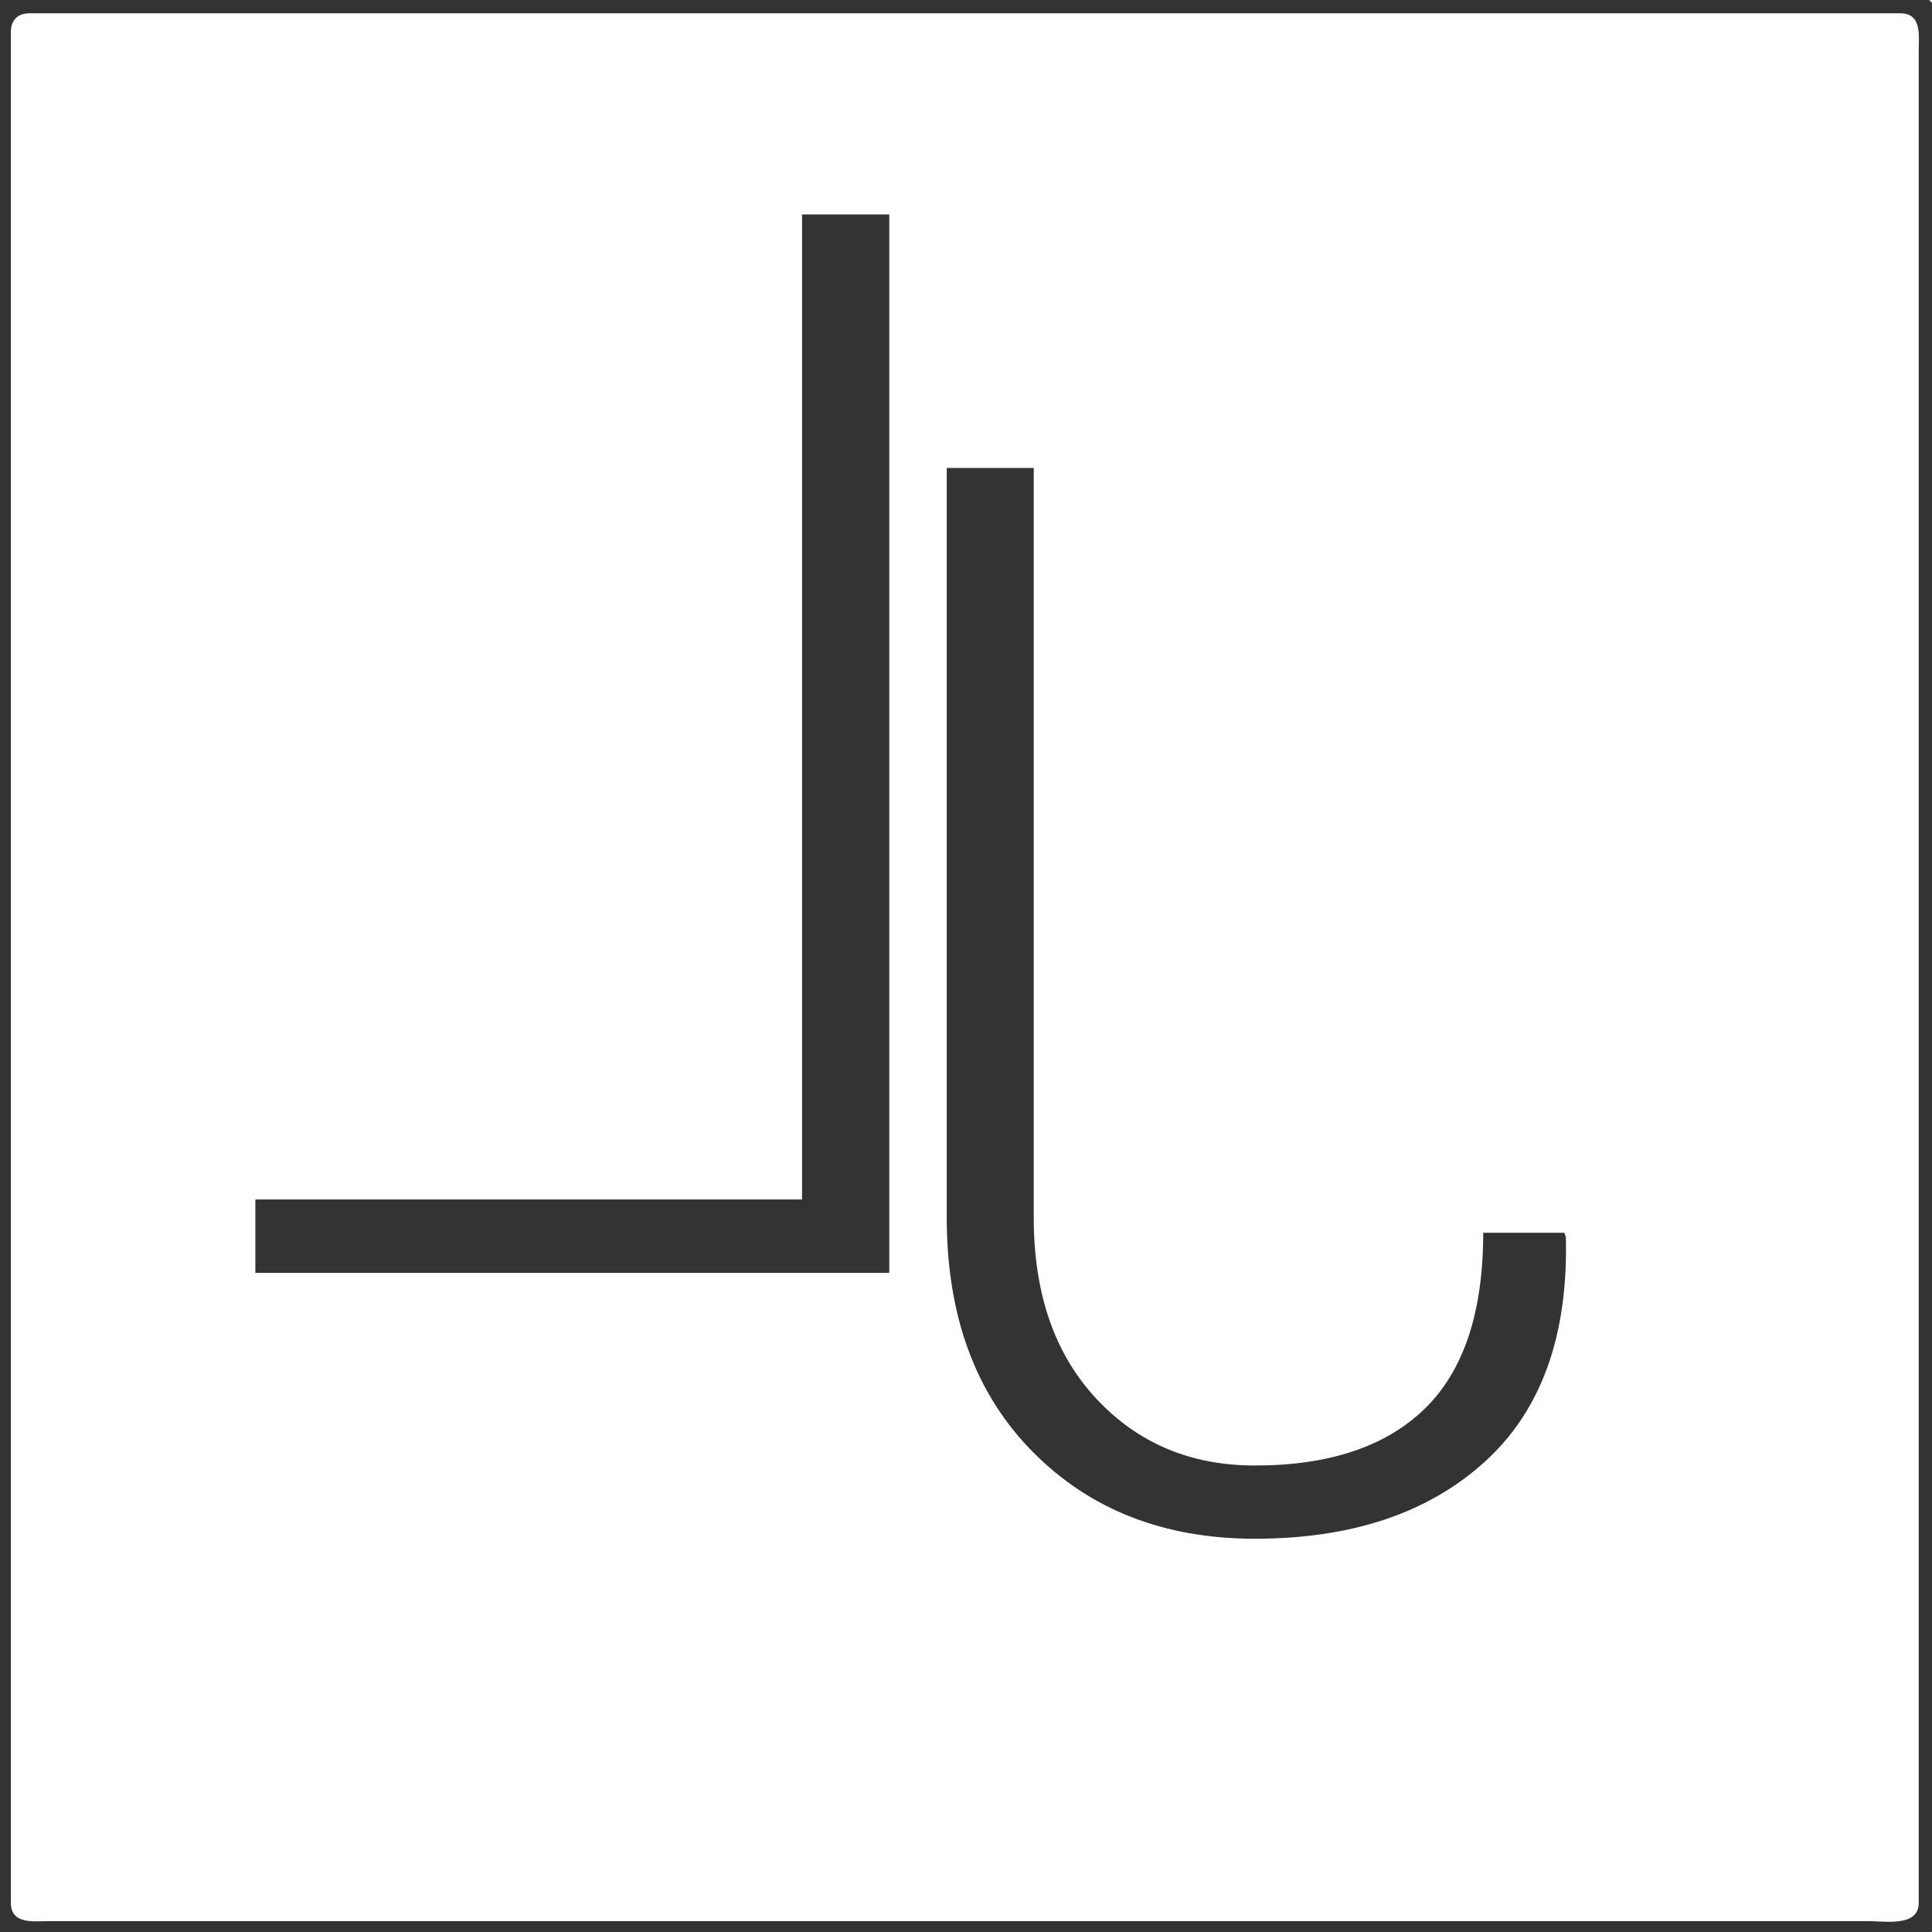
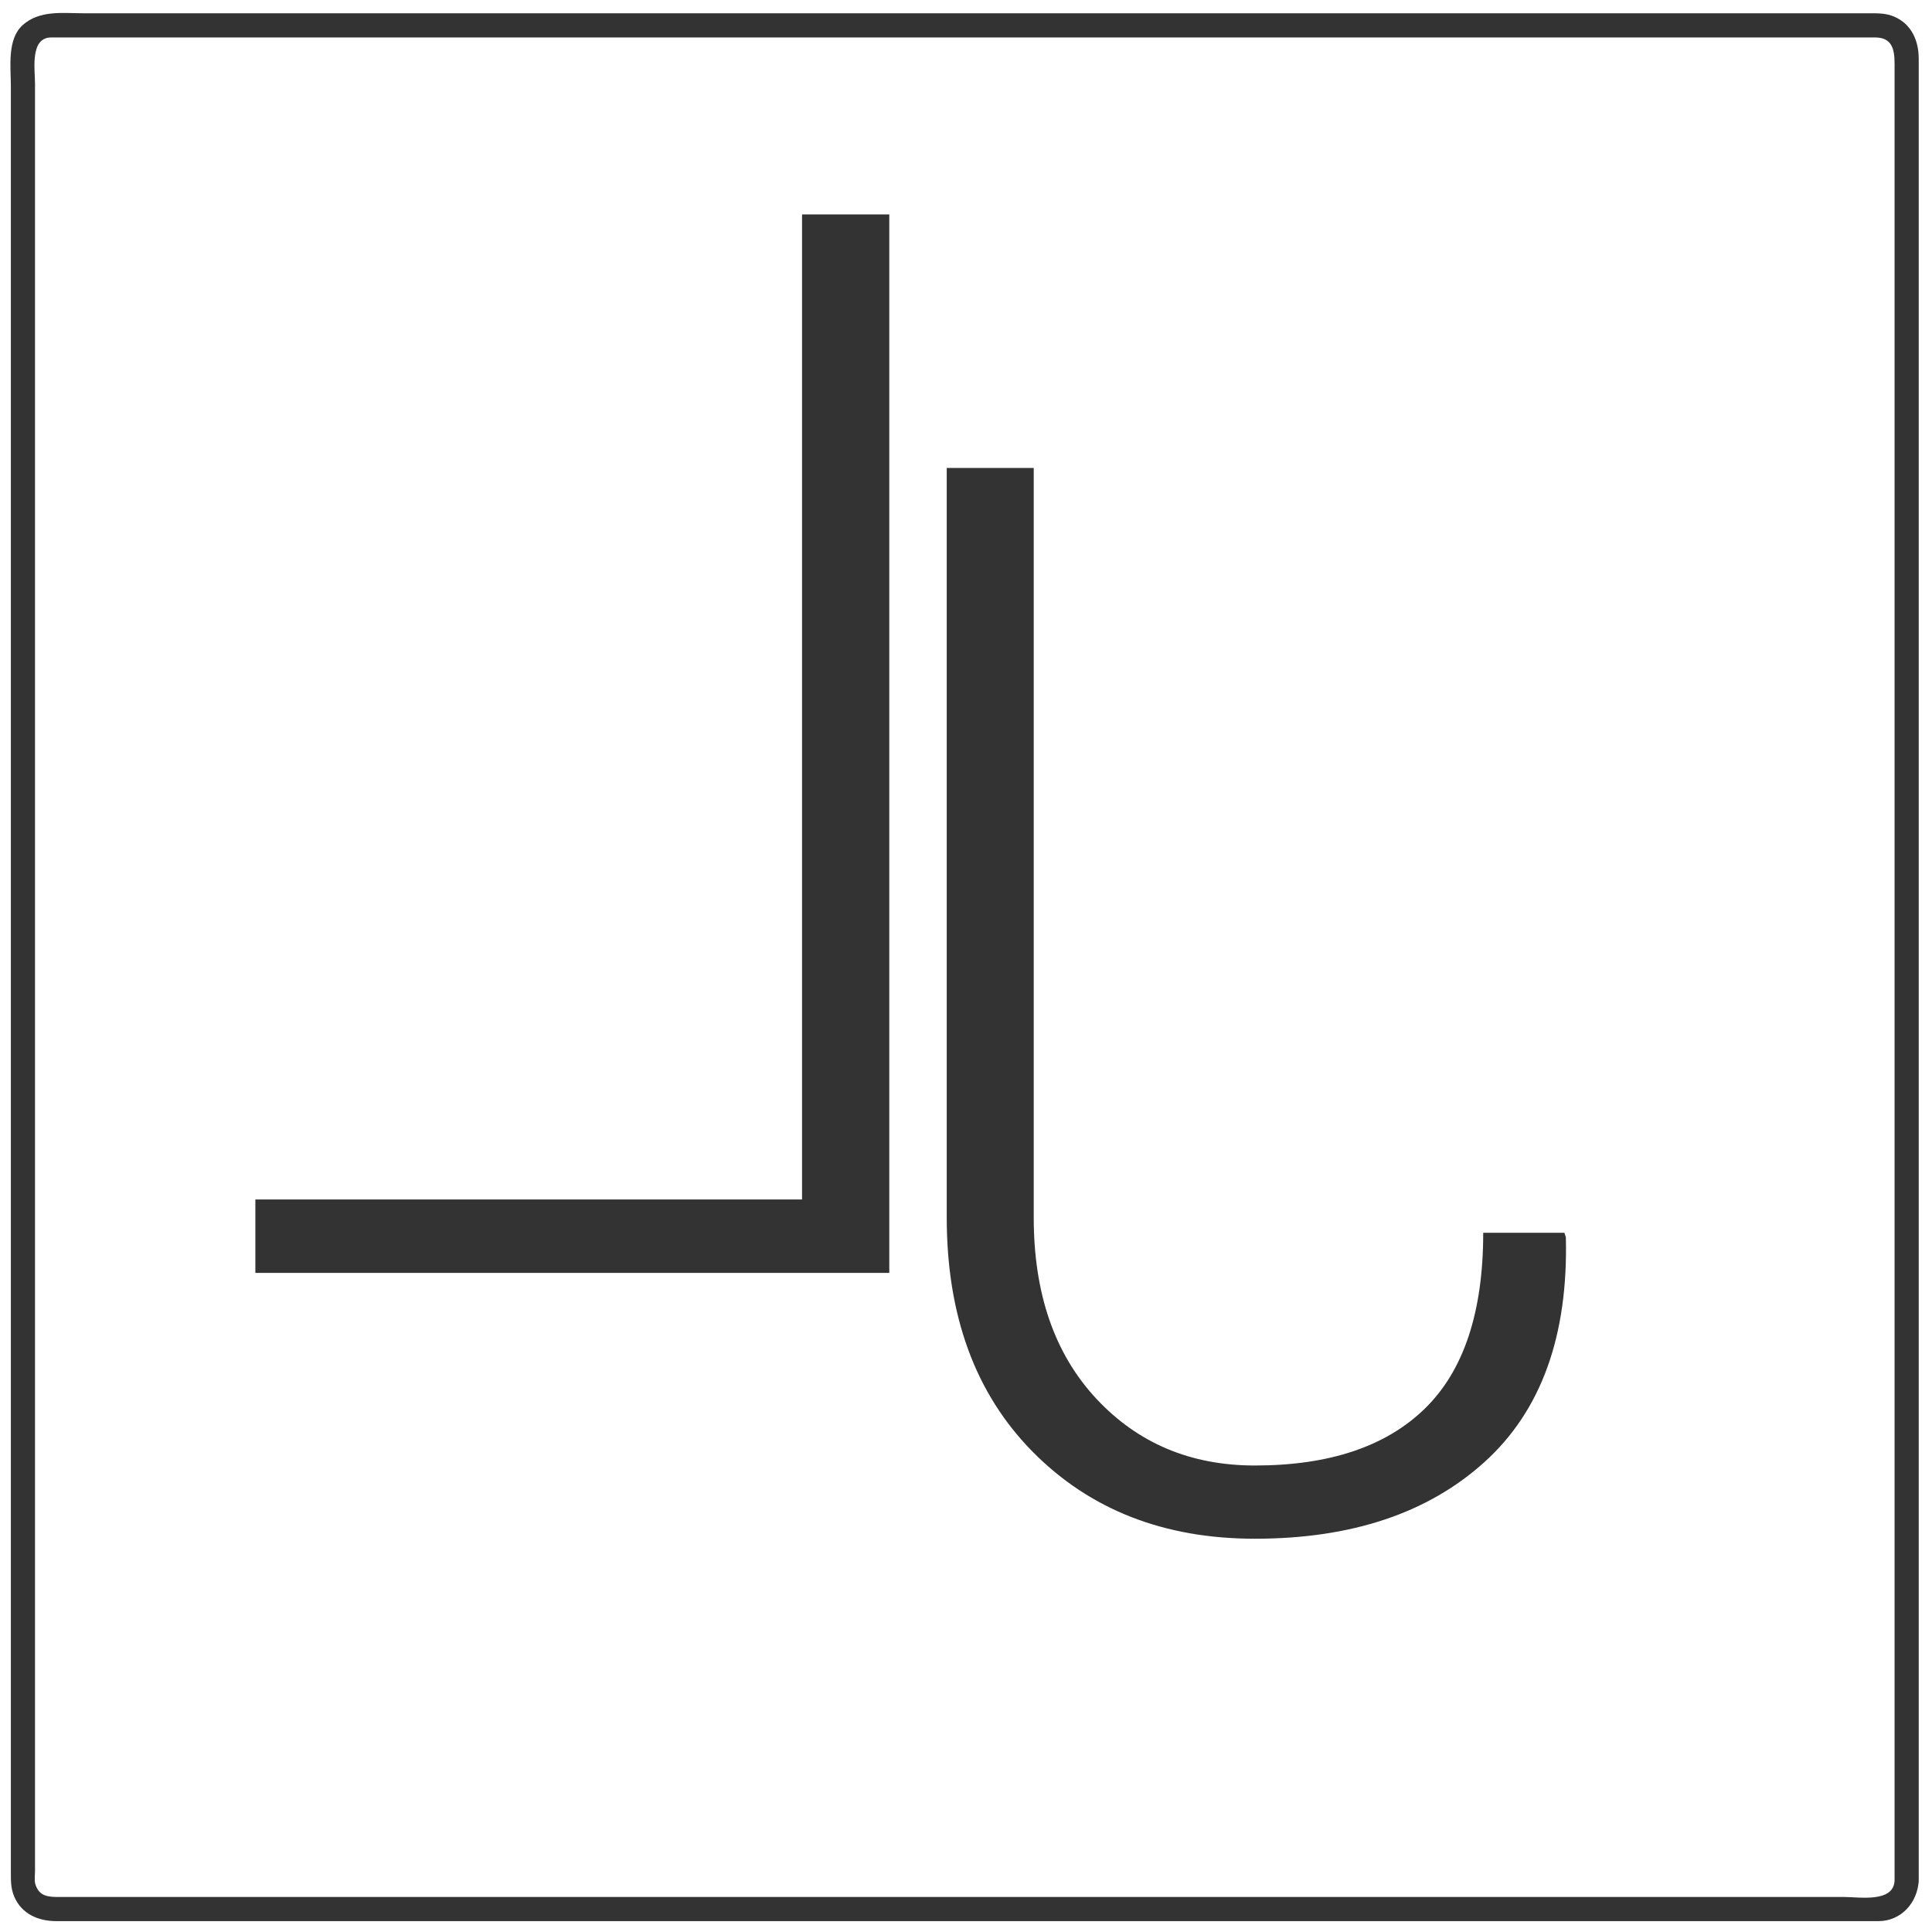
<svg xmlns="http://www.w3.org/2000/svg" version="1.1" id="Ebene_1" x="0px" y="0px" width="800px" height="800px" viewBox="0 0 800 800" enable-background="new 0 0 800 800" xml:space="preserve">
  <g>
    <path fill="#333333" d="M332.111,88.793h36.123v438.288H105.743v-30.403h226.368V88.793z" />
  </g>
  <g>
    <path fill="#333333" d="M428.047,504.168c0,31.422,8.607,56.39,25.817,74.898c17.214,18.514,39.128,27.768,65.742,27.768   c30.821,0,54.287-7.852,70.395-23.564c16.112-15.709,24.166-39.973,24.166-72.797h33.621l0.601,1.801   c1.004,40.826-10.207,71.85-33.622,93.06c-23.415,21.216-55.132,31.82-95.16,31.82c-37.623,0-68.294-12.008-92.01-36.022   c-23.715-24.016-35.572-56.333-35.572-96.963V193.77h36.022V504.168z" />
  </g>
  <g>
    <g>
-       <path fill="#333333" d="M794.5,788.5c-0.506,9.385-14.104,7-20.487,7c-14.112,0-28.226,0-42.338,0c-49.344,0-98.688,0-148.032,0    c-64.38,0-128.761,0-193.142,0c-63.672,0-127.345,0-191.017,0c-47.218,0-94.437,0-141.655,0c-12.519,0-25.037,0-37.556,0    c-6.094,0-15.773,1.514-15.773-7.551c0-23.637,0-47.273,0-70.91c0-52.293,0-104.587,0-156.88c0-65.204,0-130.409,0-195.613    c0-62.37,0-124.741,0-187.111c0-43.791,0-87.582,0-131.372c0-10.008,0-20.016,0-30.023c0-2.823-0.311-5.665,1.627-8.044    C8.428,5.17,11.722,5.5,14.89,5.5c28.425,0,56.849,0,85.274,0c54.956,0,109.911,0,164.867,0c65.741,0,131.482,0,197.224,0    c60.781,0,121.562,0,182.344,0c40.076,0,80.152,0,120.229,0c7.353,0,14.706,0,22.06,0c9.06,0,7.613,9.429,7.613,15.54    c0,32.925,0,65.851,0,98.777c0,57.331,0,114.662,0,171.993c0,65.991,0,131.982,0,197.973c0,58.906,0,117.812,0,176.717    c0,36.075,0,72.149,0,108.225C794.5,779.315,794.5,783.908,794.5,788.5c0,6.448,10,6.448,10,0c0-20.285,0-40.57,0-60.855    c0-50.359,0-100.718,0-151.077c0-64.688,0-129.374,0-194.062c0-63.271,0-126.541,0-189.811c0-46.107,0-92.215,0-138.323    c0-11.697,0-23.395,0-35.092c0-2.148,0-4.297,0-6.446c0-9.659-7.745-17.334-17.383-17.334c-23.088,0-46.175,0-69.262,0    c-51.979,0-103.959,0-155.938,0c-65.128,0-130.255,0-195.382,0c-62.529,0-125.058,0-187.587,0c-44.186,0-88.372,0-132.558,0    c-10.293,0-20.587,0-30.881,0c-1.775,0-3.545-0.025-5.317,0.07C0.345-3.899-5.5,4.898-5.5,14.02c0,25.8,0,51.6,0,77.4    c0,53.512,0,107.024,0,160.536c0,65.479,0,130.957,0,196.436c0,61.699,0,123.398,0,185.099c0,42.175,0,84.35,0,126.525    c0,8.846,0,17.691,0,26.537c0,7.564,3.197,14.752,10.715,17.7c3.249,1.274,6.329,1.247,9.675,1.247c28.425,0,56.849,0,85.274,0    c54.956,0,109.911,0,164.867,0c65.741,0,131.482,0,197.224,0c60.781,0,121.562,0,182.344,0c40.076,0,80.152,0,120.229,0    c6.221,0,12.442,0,18.663,0c1.226,0,2.45,0,3.676,0c9.738,0,16.823-7.521,17.334-17C804.848,782.053,794.846,782.087,794.5,788.5z    " />
+       <path fill="#333333" d="M784.5,778.8c-0.528,9.161-14.588,6.7-20.807,6.7c-14.507,0-29.014,0-43.521,0    c-50.261,0-100.521,0-150.782,0c-64.791,0-129.582,0-194.373,0c-62.763,0-125.525,0-188.288,0c-44.175,0-88.351,0-132.526,0    c-9.943,0-19.886,0-29.828,0c-4.237,0-8.214-0.161-9.746-5.347c-0.473-1.603-0.13-3.838-0.13-5.462c0-29.72,0-59.438,0-89.157    c0-56.089,0-112.178,0-168.267c0-65.9,0-131.8,0-197.7c0-59.152,0-118.305,0-177.457c0-35.846,0-71.692,0-107.538    c0-5.792-2.186-19.073,6.763-19.073c6.167,0,12.334,0,18.502,0c38.921,0,77.843,0,116.765,0c60.572,0,121.145,0,181.717,0    c65.665,0,131.329,0,196.993,0c54.196,0,108.394,0,162.591,0c26.172,0,52.343,0,78.514,0c8.632,0,8.156,7.203,8.156,13.435    c0,11.866,0,23.731,0,35.597c0,46.779,0,93.558,0,140.337c0,63.71,0,127.421,0,191.131c0,64.083,0,128.167,0,192.25    c0,47.896,0,95.793,0,143.69C784.5,747.561,784.5,763.18,784.5,778.8c0,6.448,10,6.448,10,0c0-20.733,0-41.466,0-62.199    c0-51.159,0-102.319,0-153.479c0-65.027,0-130.055,0-195.083c0-62.337,0-124.674,0-187.011c0-43.087,0-86.175,0-129.262    c0-9.15,0-18.301,0-27.451c0-7.41-2.926-14.361-10.23-17.45c-3.326-1.406-6.493-1.365-9.942-1.365c-29.022,0-58.046,0-87.068,0    c-55.724,0-111.447,0-167.172,0c-65.865,0-131.732,0-197.598,0c-59.449,0-118.899,0-178.349,0c-36.474,0-72.948,0-109.422,0    c-8.741,0-18.299-1.409-25.327,4.891C2.854,16.252,4.5,27.755,4.5,35.718c0,36.474,0,72.948,0,109.422    c0,59.45,0,118.899,0,178.349c0,65.866,0,131.732,0,197.598c0,55.724,0,111.447,0,167.171c0,29.022,0,58.046,0,87.068    c0,3.45-0.042,6.617,1.365,9.943c3.088,7.305,10.04,10.23,17.45,10.23c9.15,0,18.301,0,27.451,0c43.087,0,86.175,0,129.262,0    c62.337,0,124.674,0,187.011,0c65.027,0,130.056,0,195.083,0c51.16,0,102.32,0,153.479,0c20.733,0,41.466,0,62.199,0    c9.461,0,16.177-7.65,16.699-16.7C794.872,772.354,784.87,772.391,784.5,778.8z" />
    </g>
  </g>
  <g>
</g>
  <g>
</g>
  <g>
</g>
  <g>
</g>
  <g>
</g>
  <g>
</g>
  <g>
</g>
  <g>
</g>
  <g>
</g>
  <g>
</g>
  <g>
</g>
  <g>
</g>
  <g>
</g>
  <g>
</g>
  <g>
</g>
  <g>
</g>
  <g>
</g>
</svg>
